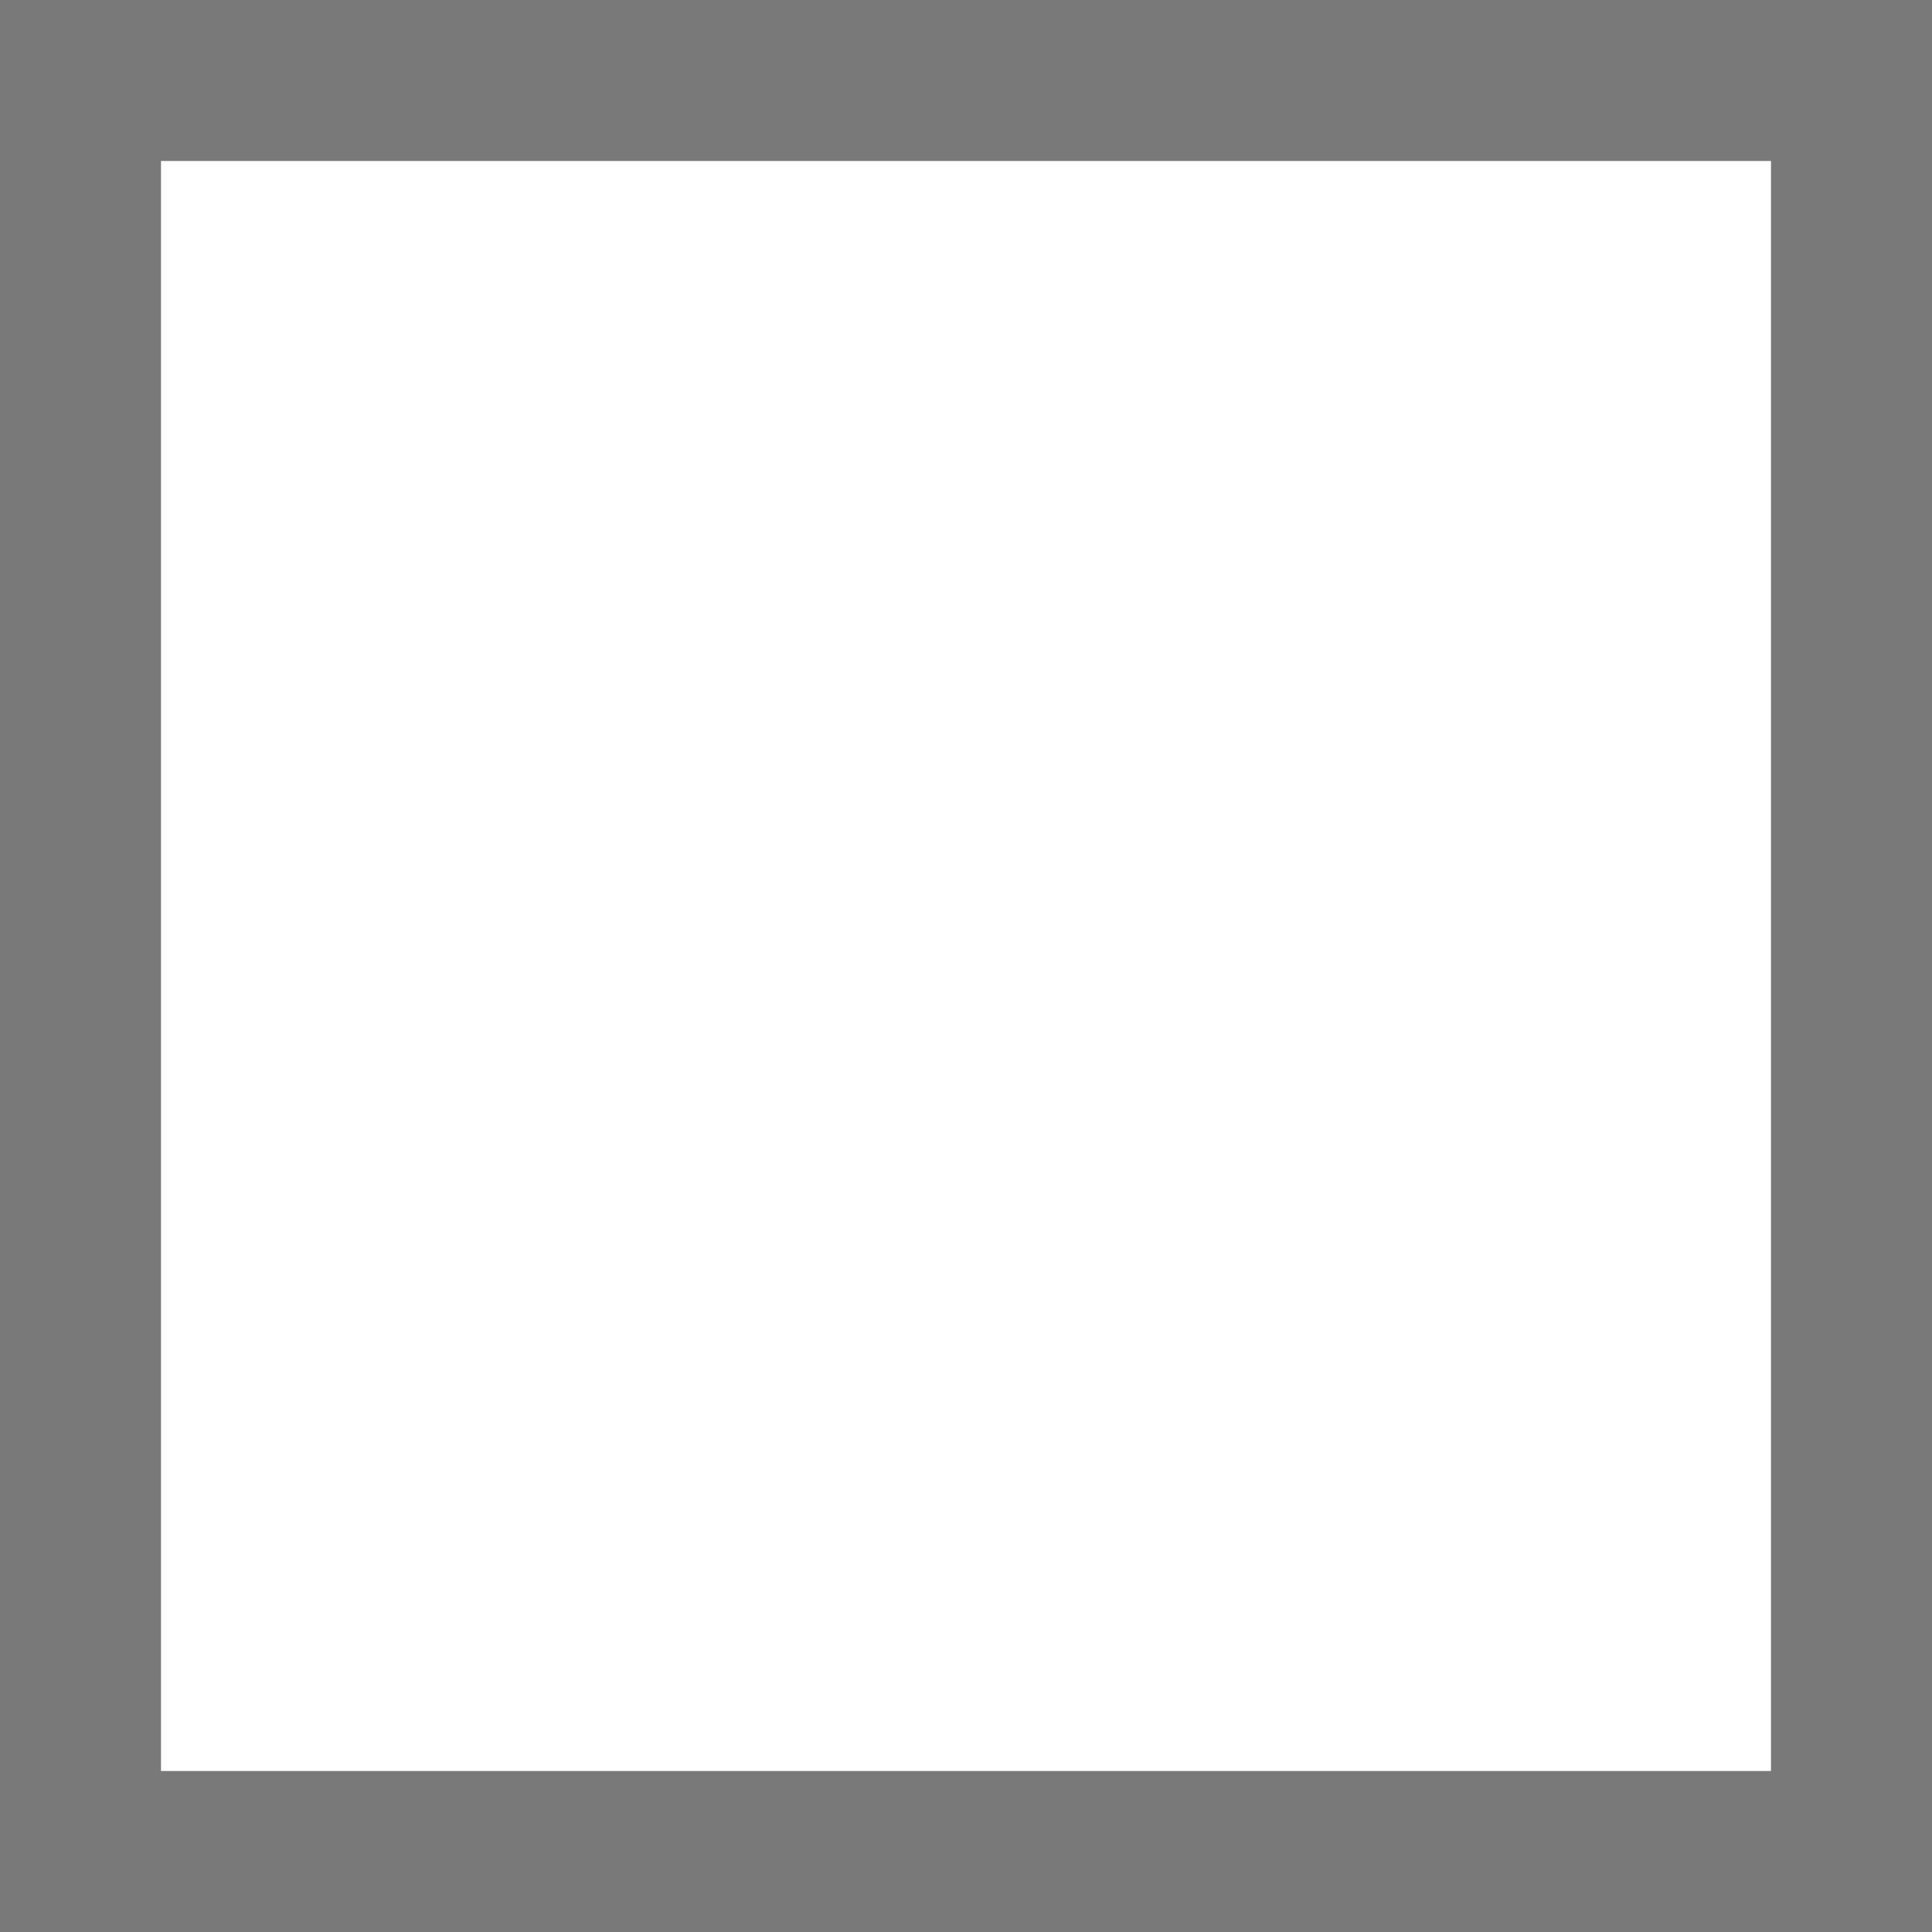
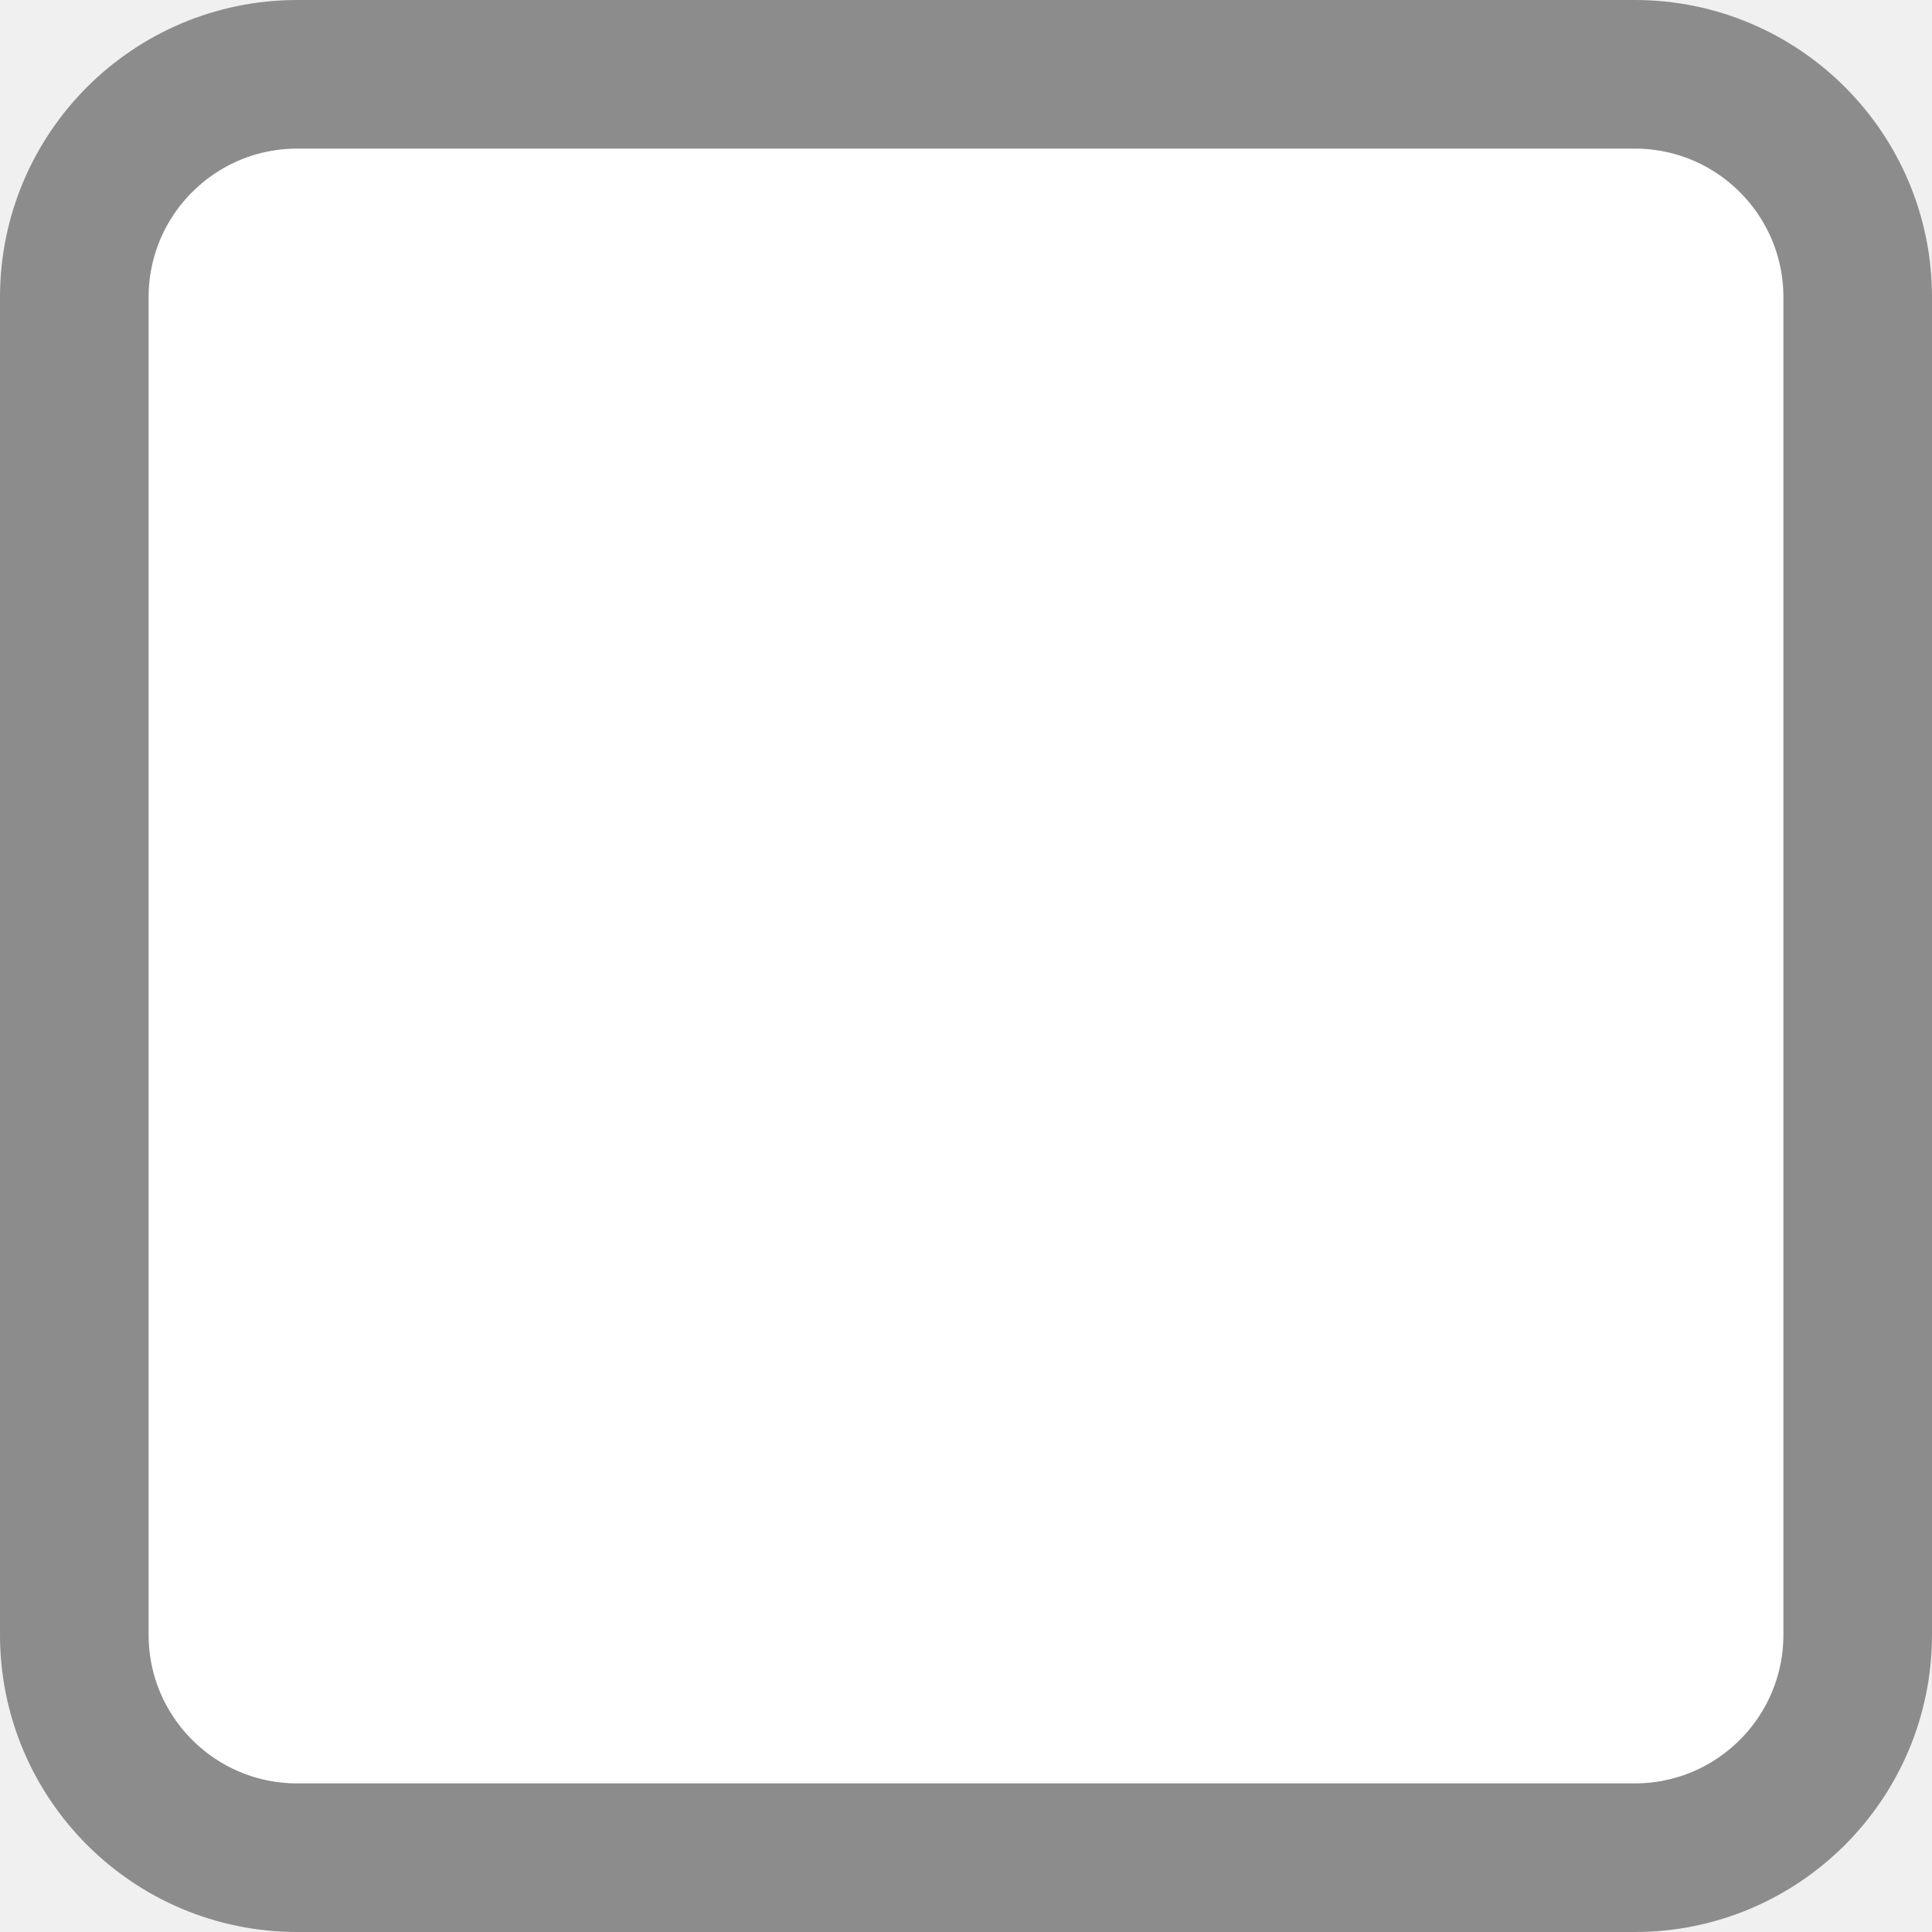
- <svg xmlns="http://www.w3.org/2000/svg" version="1.1" width="12px" height="12px" viewBox="1681 572  12 12">
-   <path d="M 1681.5 572.5  L 1692.5 572.5  L 1692.5 583.5  L 1681.5 583.5  L 1681.5 572.5  Z " fill-rule="nonzero" fill="#ffffff" stroke="none" />
-   <path d="M 1681.5 572.5  L 1692.5 572.5  L 1692.5 583.5  L 1681.5 583.5  L 1681.5 572.5  Z " stroke-width="1" stroke="#797979" fill="none" />
+ <svg xmlns="http://www.w3.org/2000/svg" version="1.1" width="13px" height="13px" viewBox="10 61  13 13">
+   <path d="M 10.5 63  A 1.5 1.5 0 0 1 12 61.5 L 21 61.5  A 1.5 1.5 0 0 1 22.5 63 L 22.5 72  A 1.5 1.5 0 0 1 21 73.5 L 12 73.5  A 1.5 1.5 0 0 1 10.5 72 L 10.5 63  Z " fill-rule="nonzero" fill="#ffffff" stroke="none" />
+   <path d="M 10.5 63  A 1.5 1.5 0 0 1 12 61.5 L 21 61.5  A 1.5 1.5 0 0 1 22.5 63 L 22.5 72  A 1.5 1.5 0 0 1 21 73.5 L 12 73.5  A 1.5 1.5 0 0 1 10.5 72 L 10.5 63  Z " stroke-width="1" stroke="#8c8c8c" fill="none" />
</svg>
